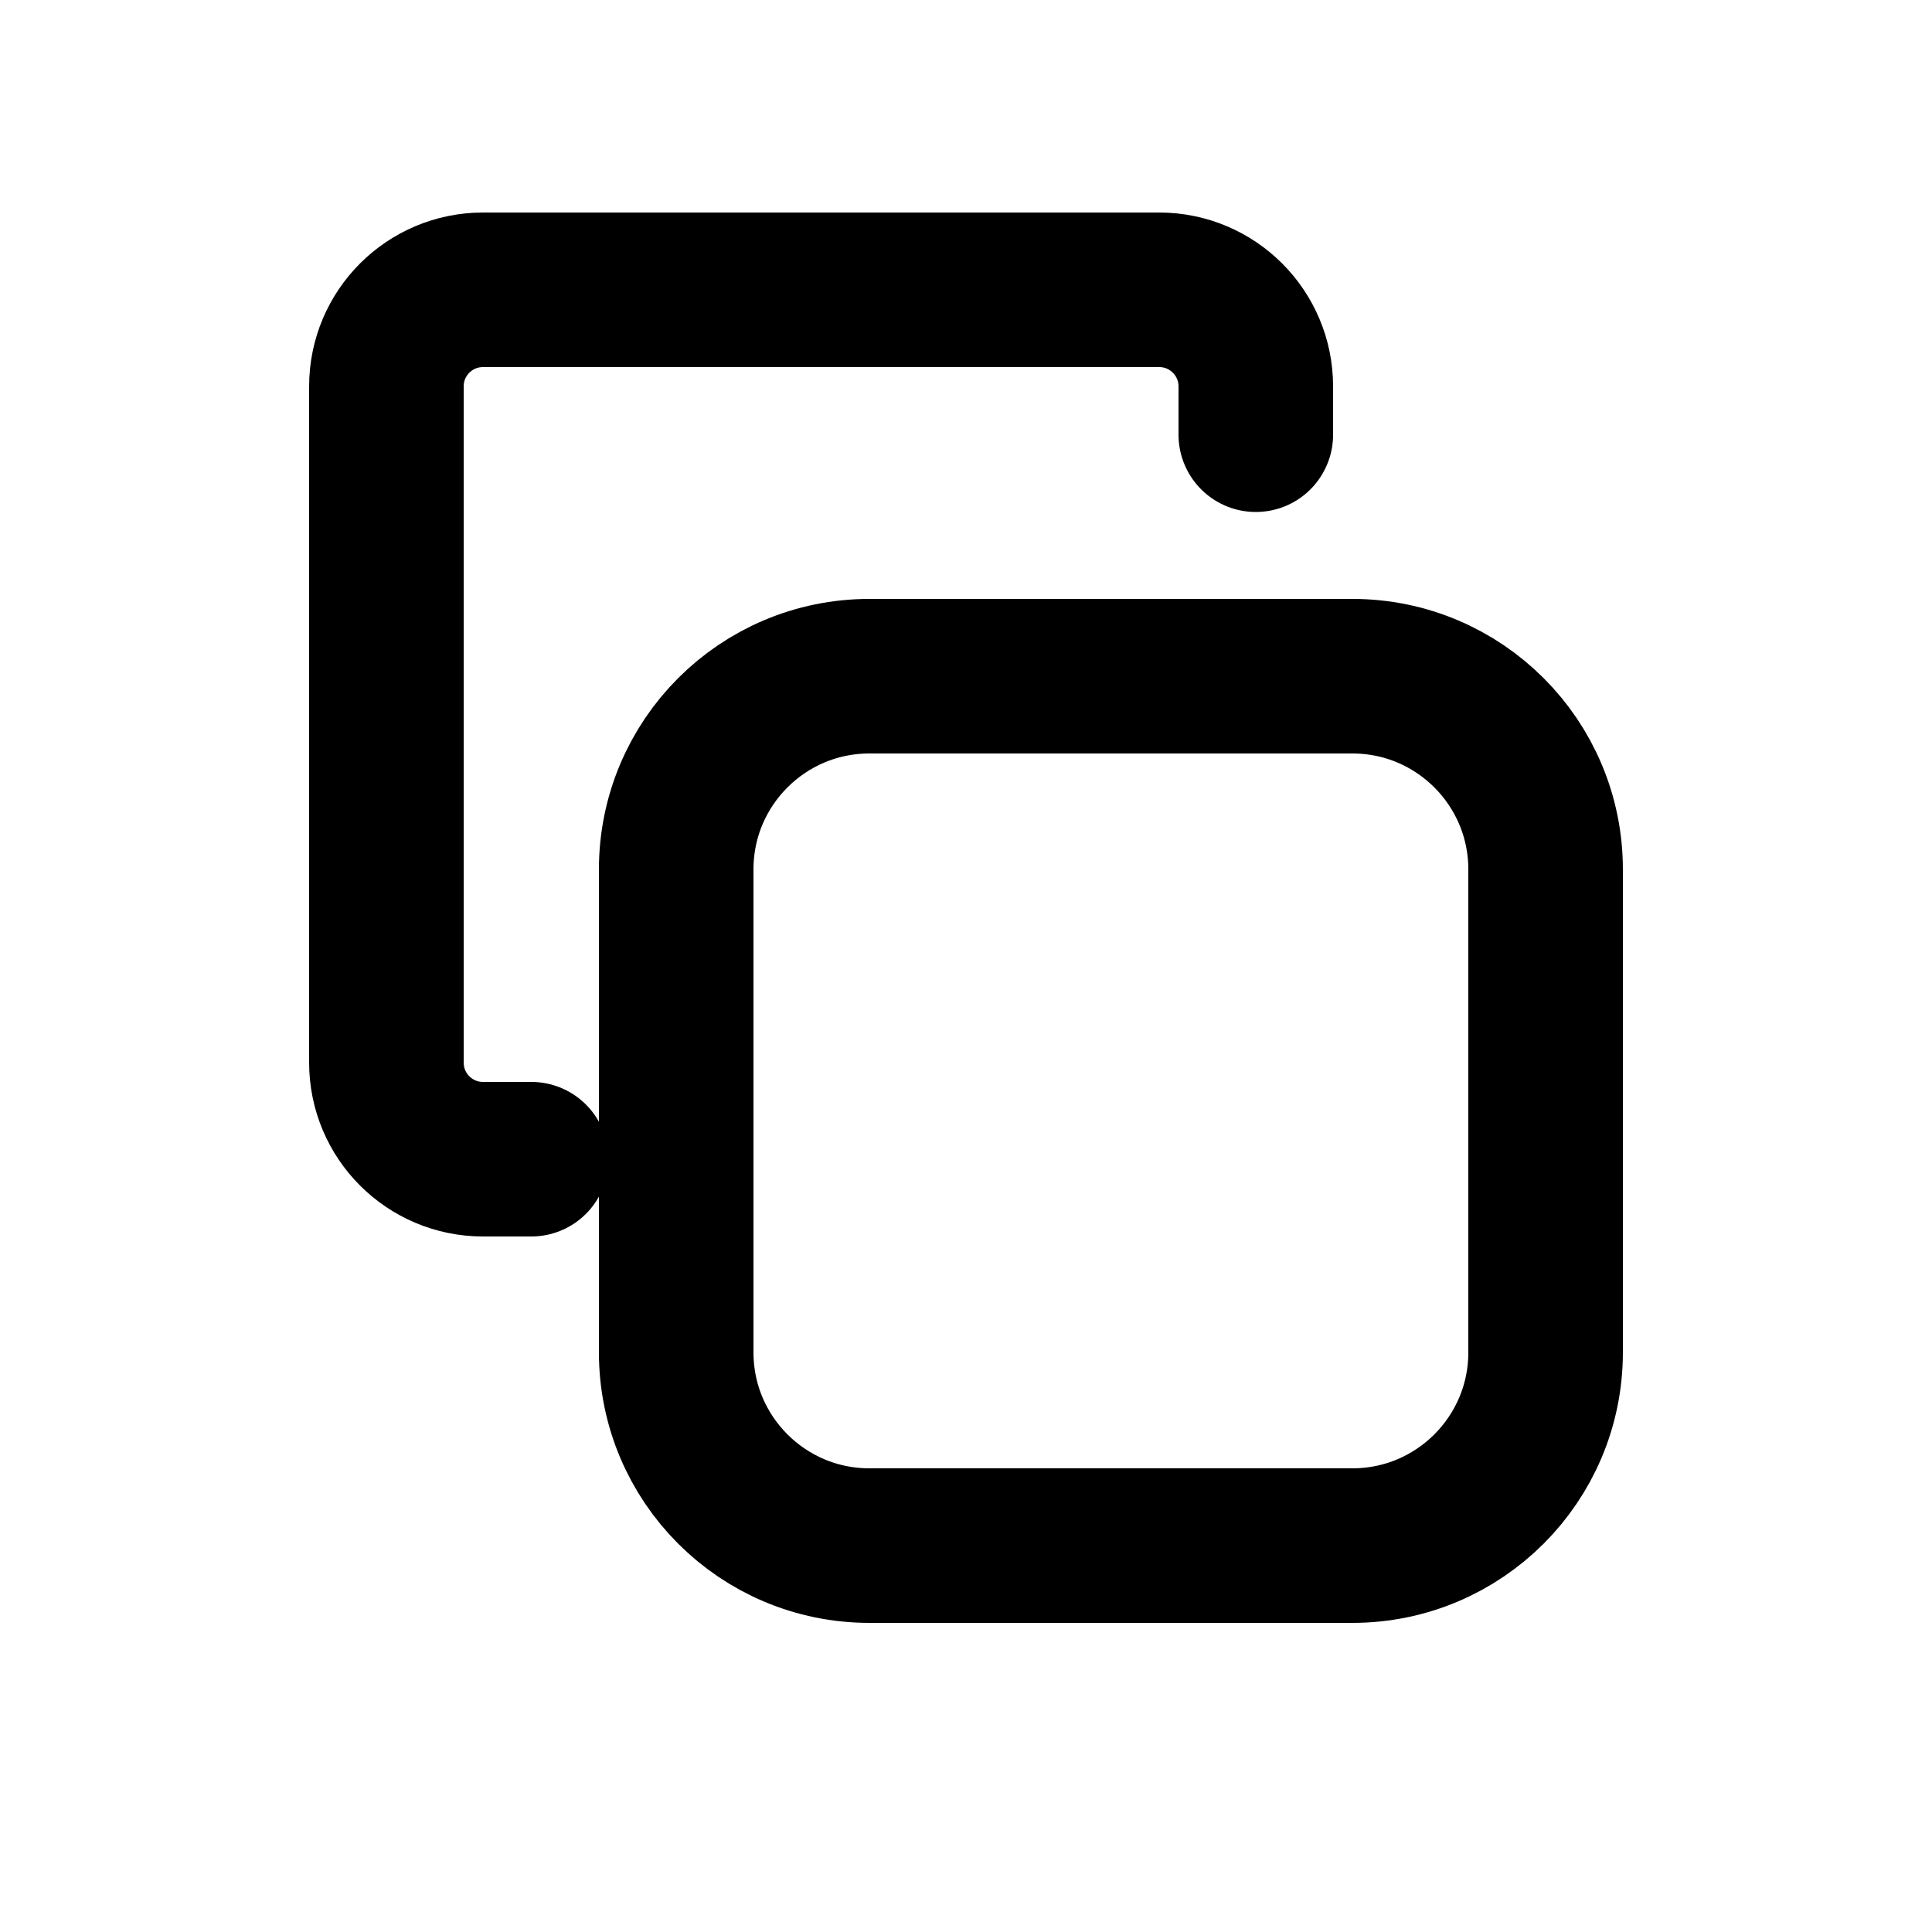
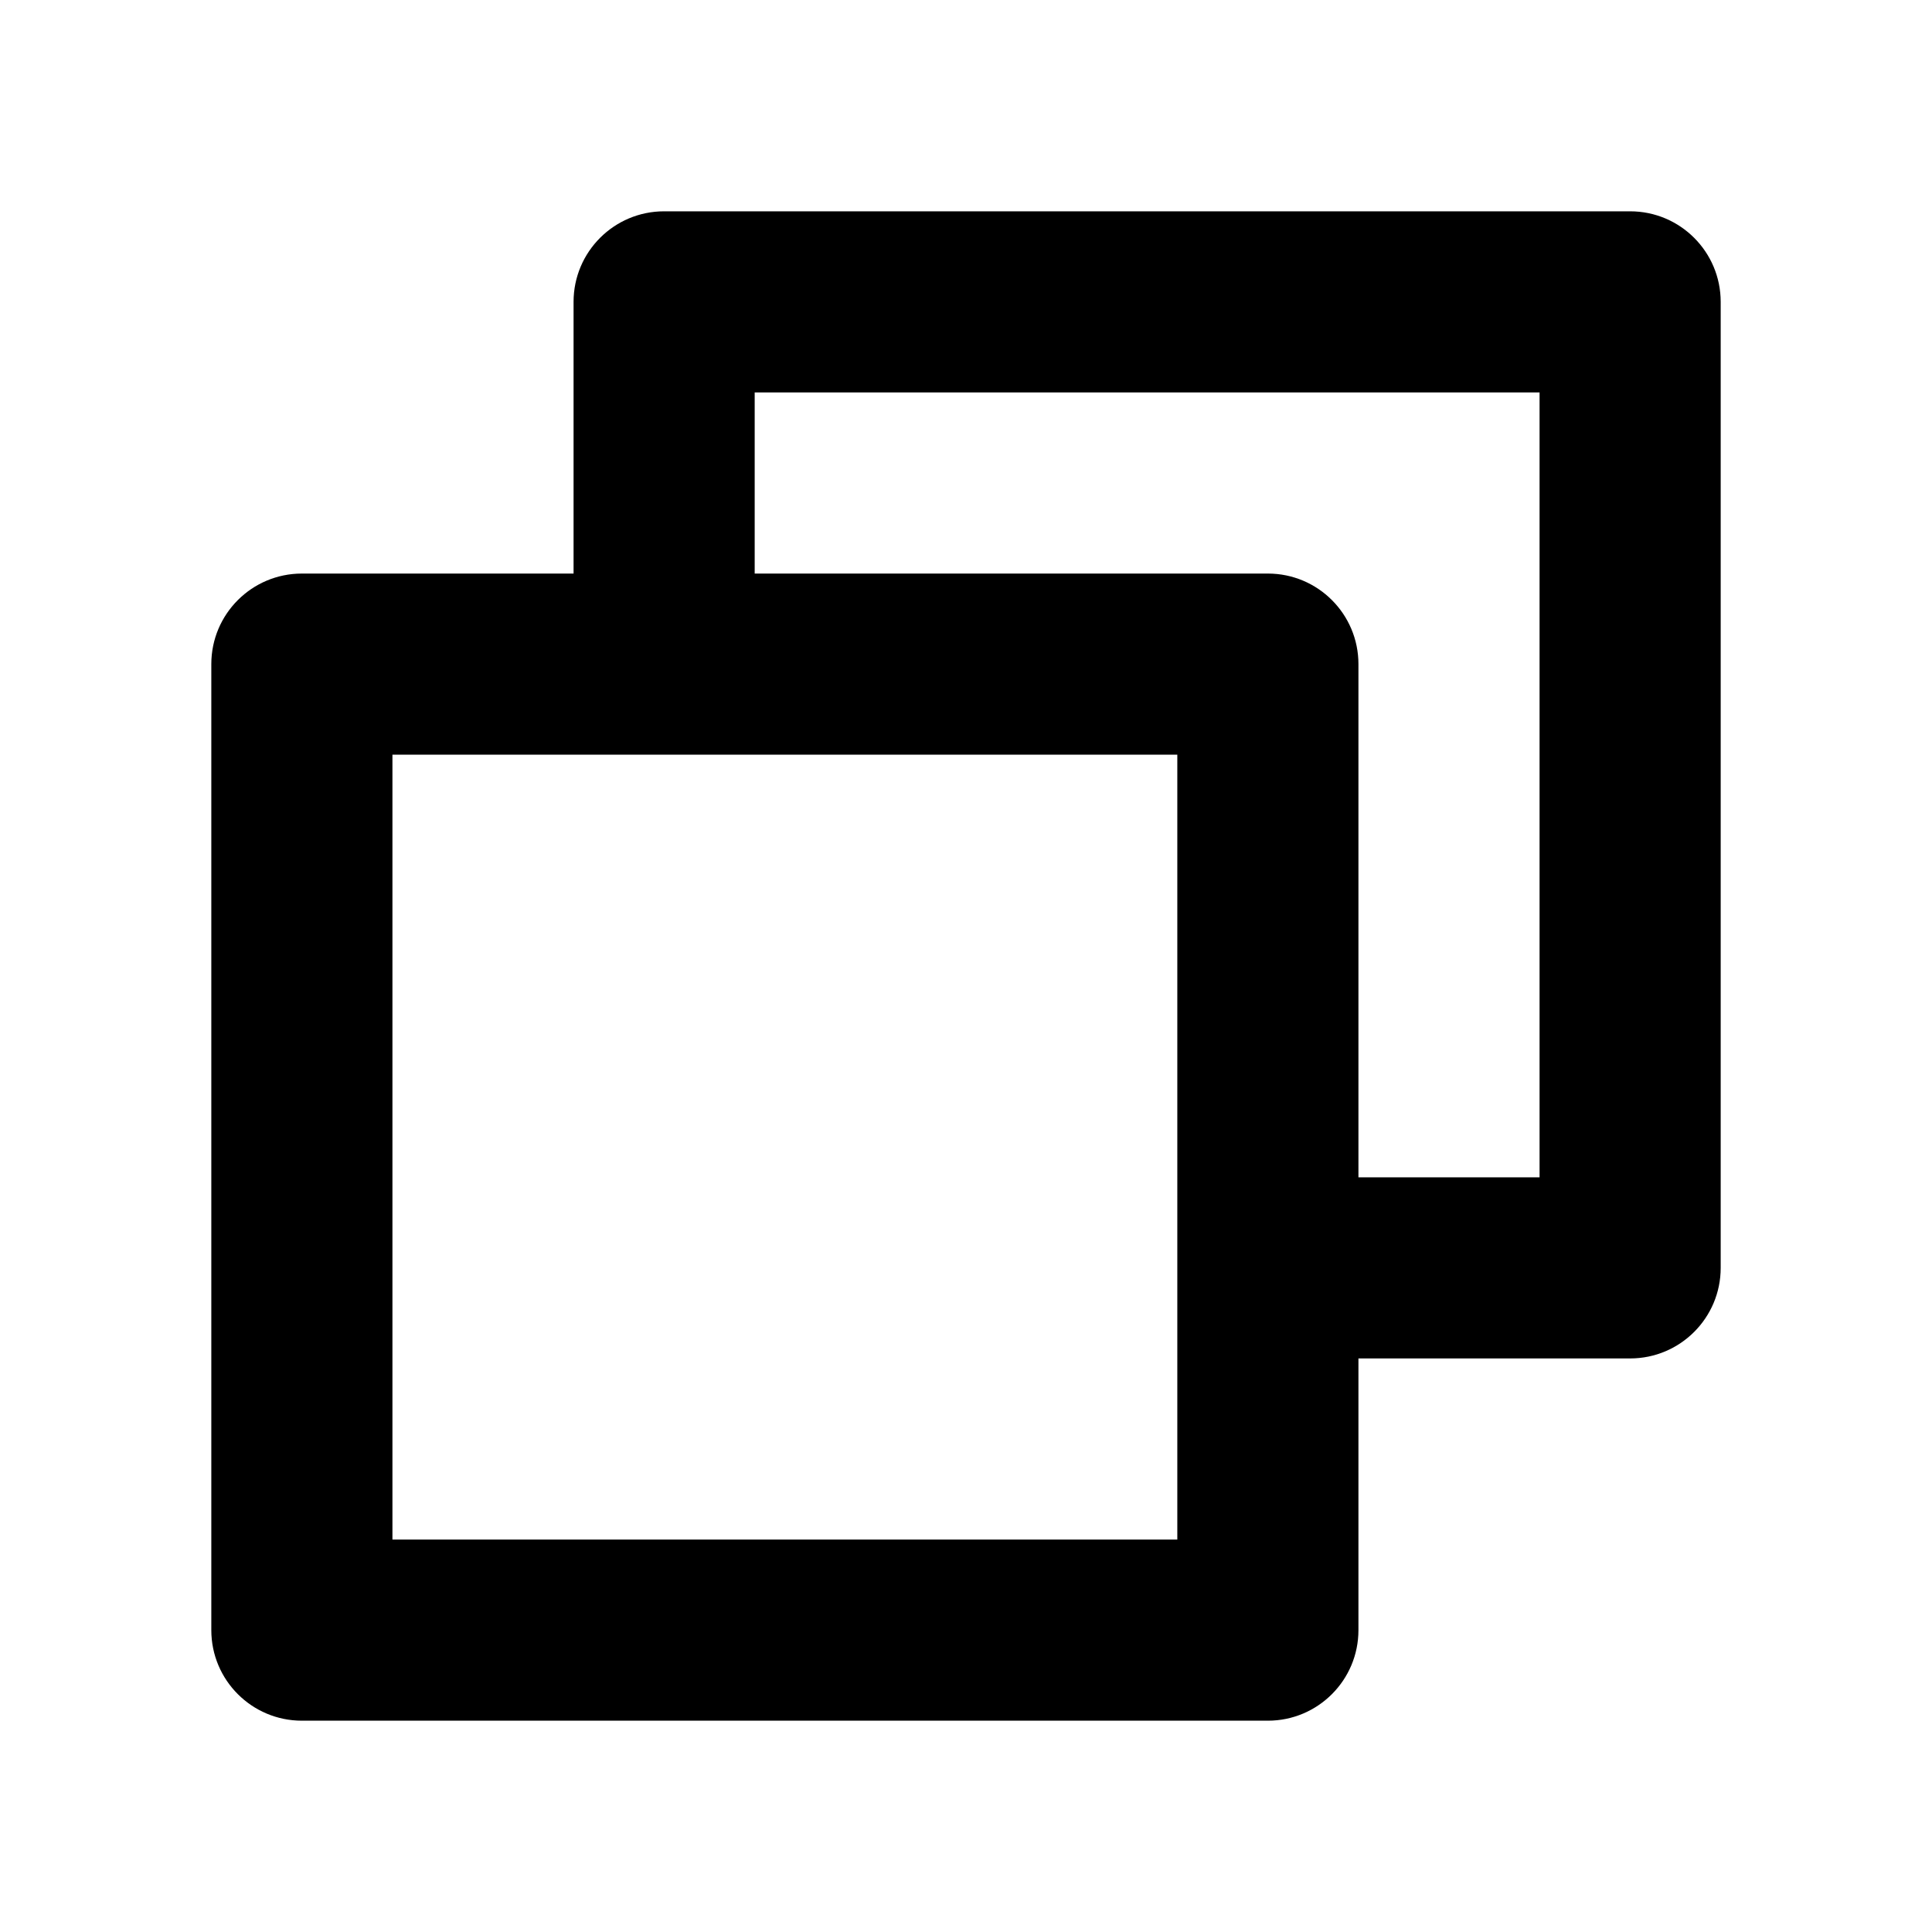
- <svg xmlns="http://www.w3.org/2000/svg" viewBox="0 0 20 20" fill="none">
-   <rect x="7" y="7" width="9" height="9" rx="2" stroke="currentColor" stroke-width="1.6" />
-   <path d="M13 4.5V4a1 1 0 0 0-1-1H5a1 1 0 0 0-1 1v7a1 1 0 0 0 1 1h.5" stroke="currentColor" stroke-width="1.6" stroke-linecap="round" />
+ <svg xmlns="http://www.w3.org/2000/svg" viewBox="0 0 256 256" fill="currentColor">
+   <path d="M216,28H88A12,12,0,0,0,76,40V76H40A12,12,0,0,0,28,88V216a12,12,0,0,0,12,12H168a12,12,0,0,0,12-12V180h36a12,12,0,0,0,12-12V40A12,12,0,0,0,216,28ZM156,204H52V100H156Zm48-48H180V88a12,12,0,0,0-12-12H100V52H204Z" />
</svg>
